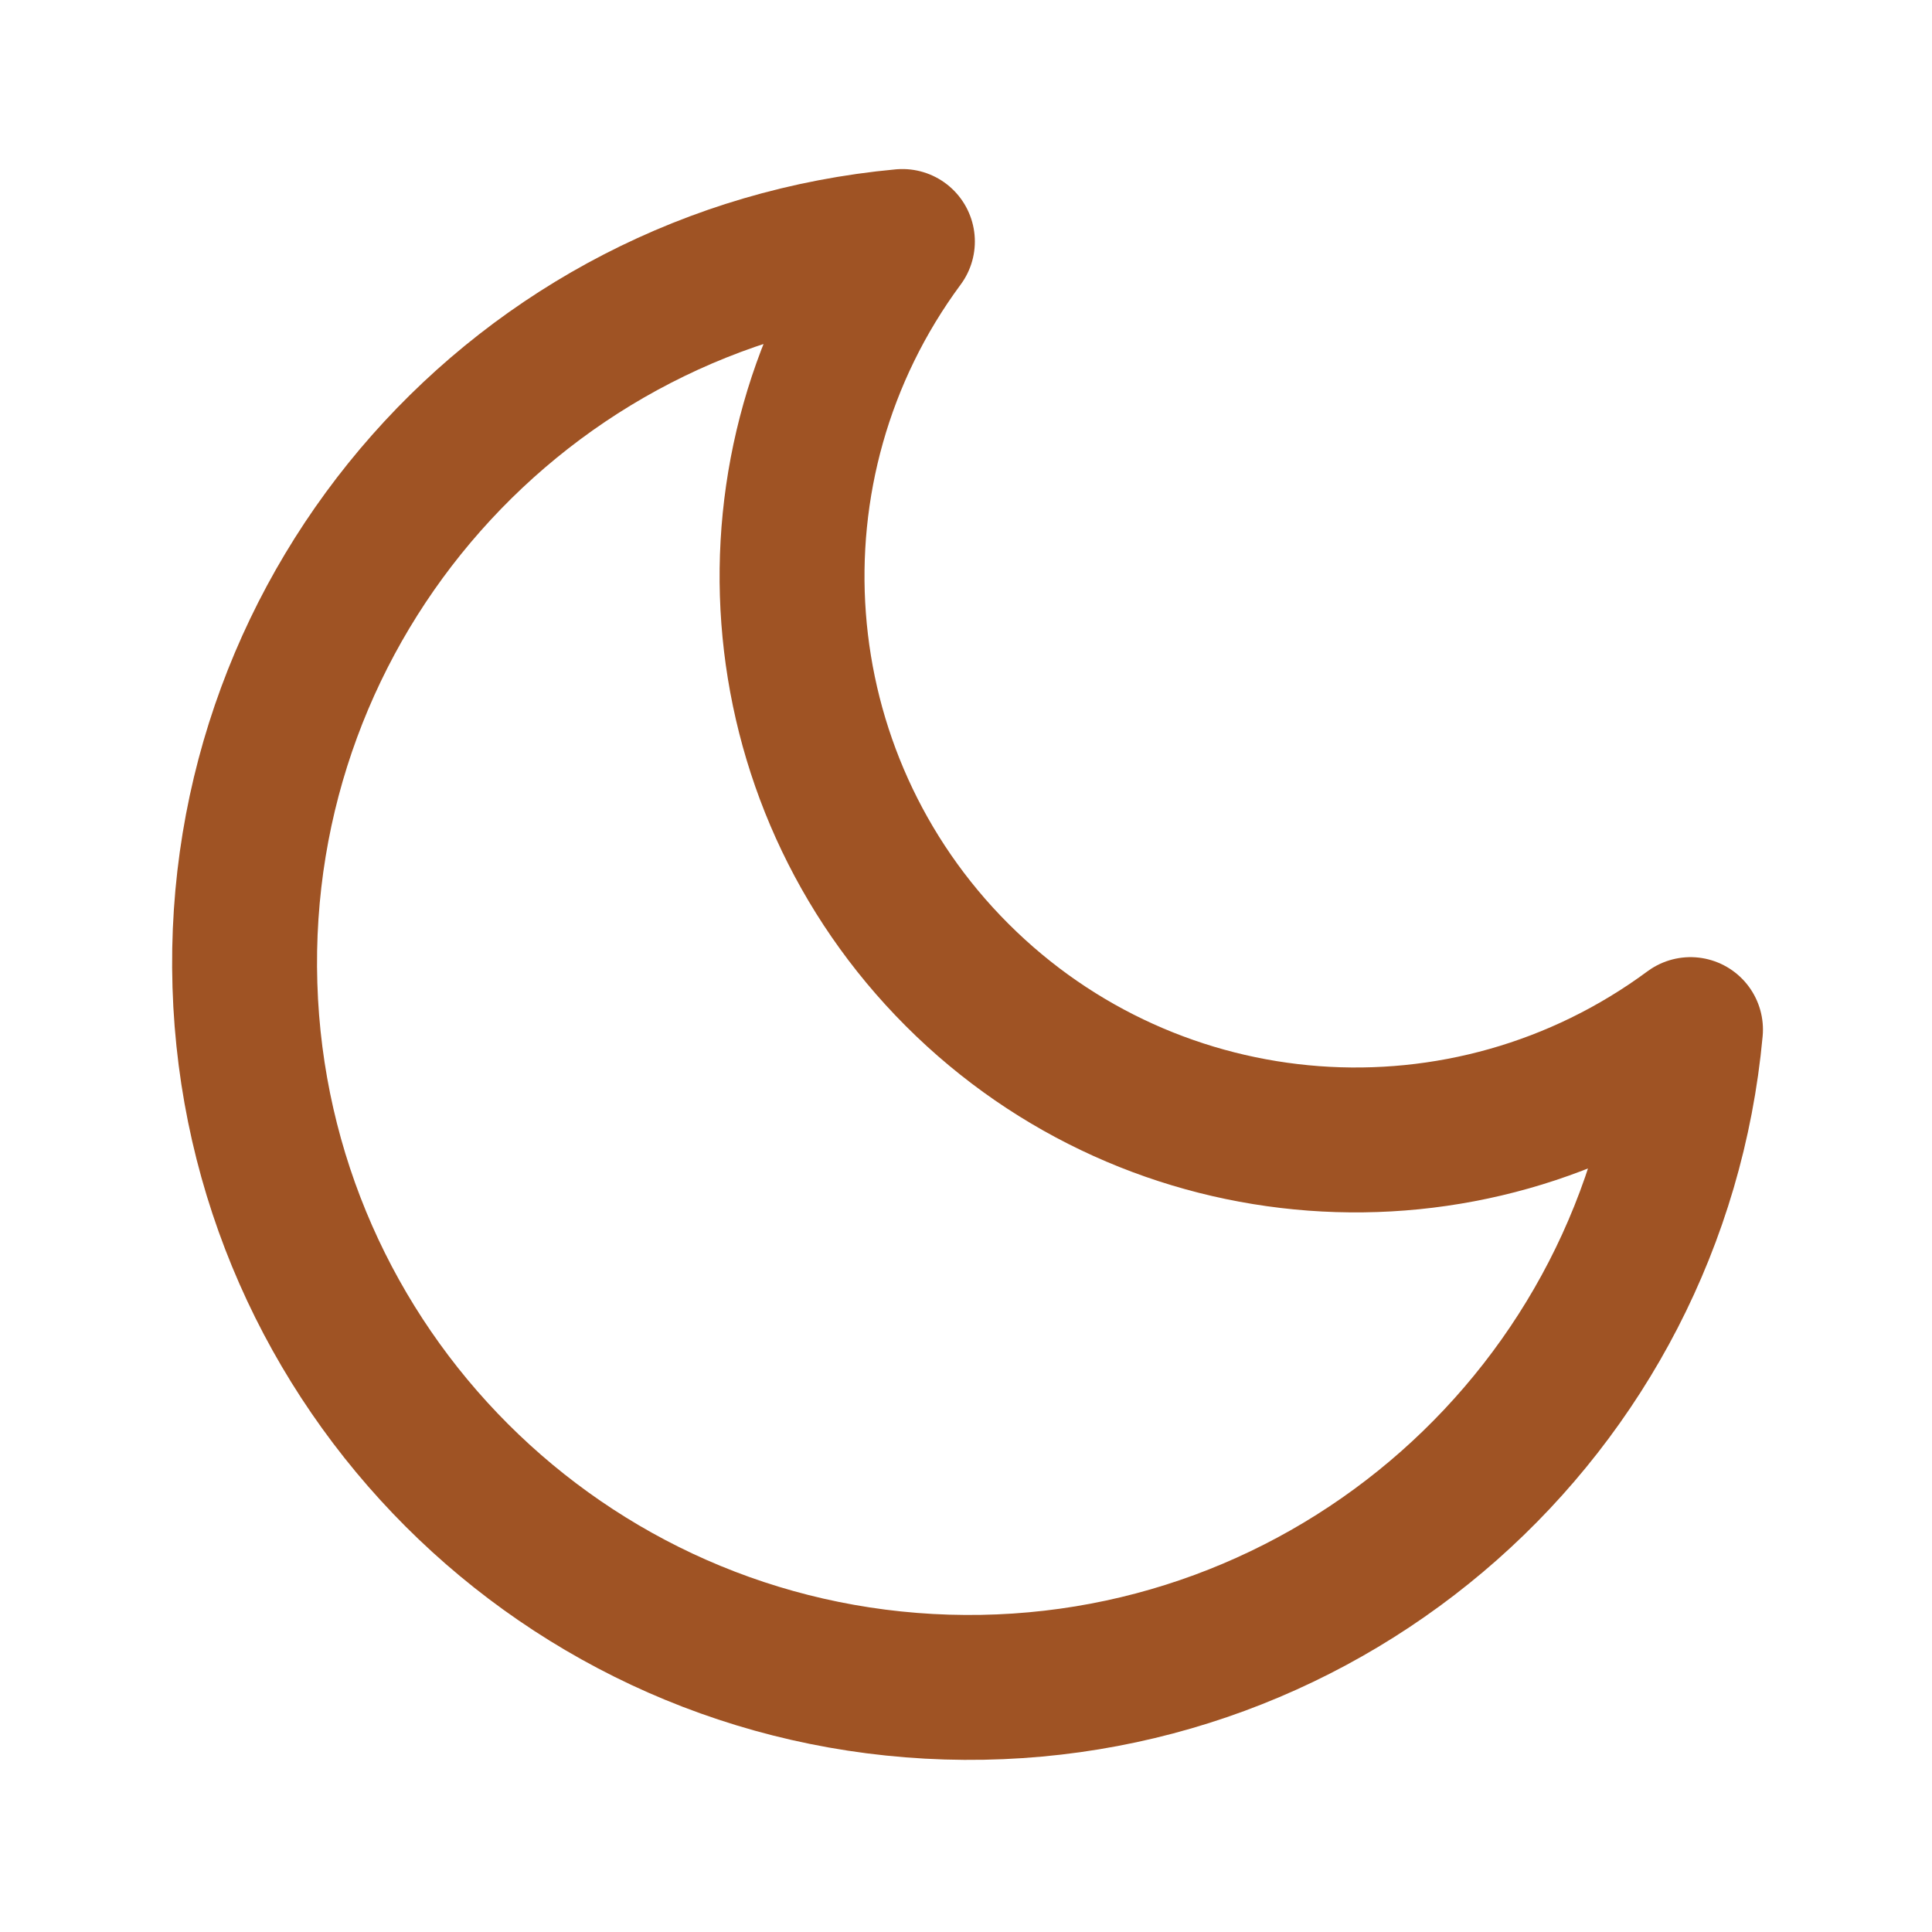
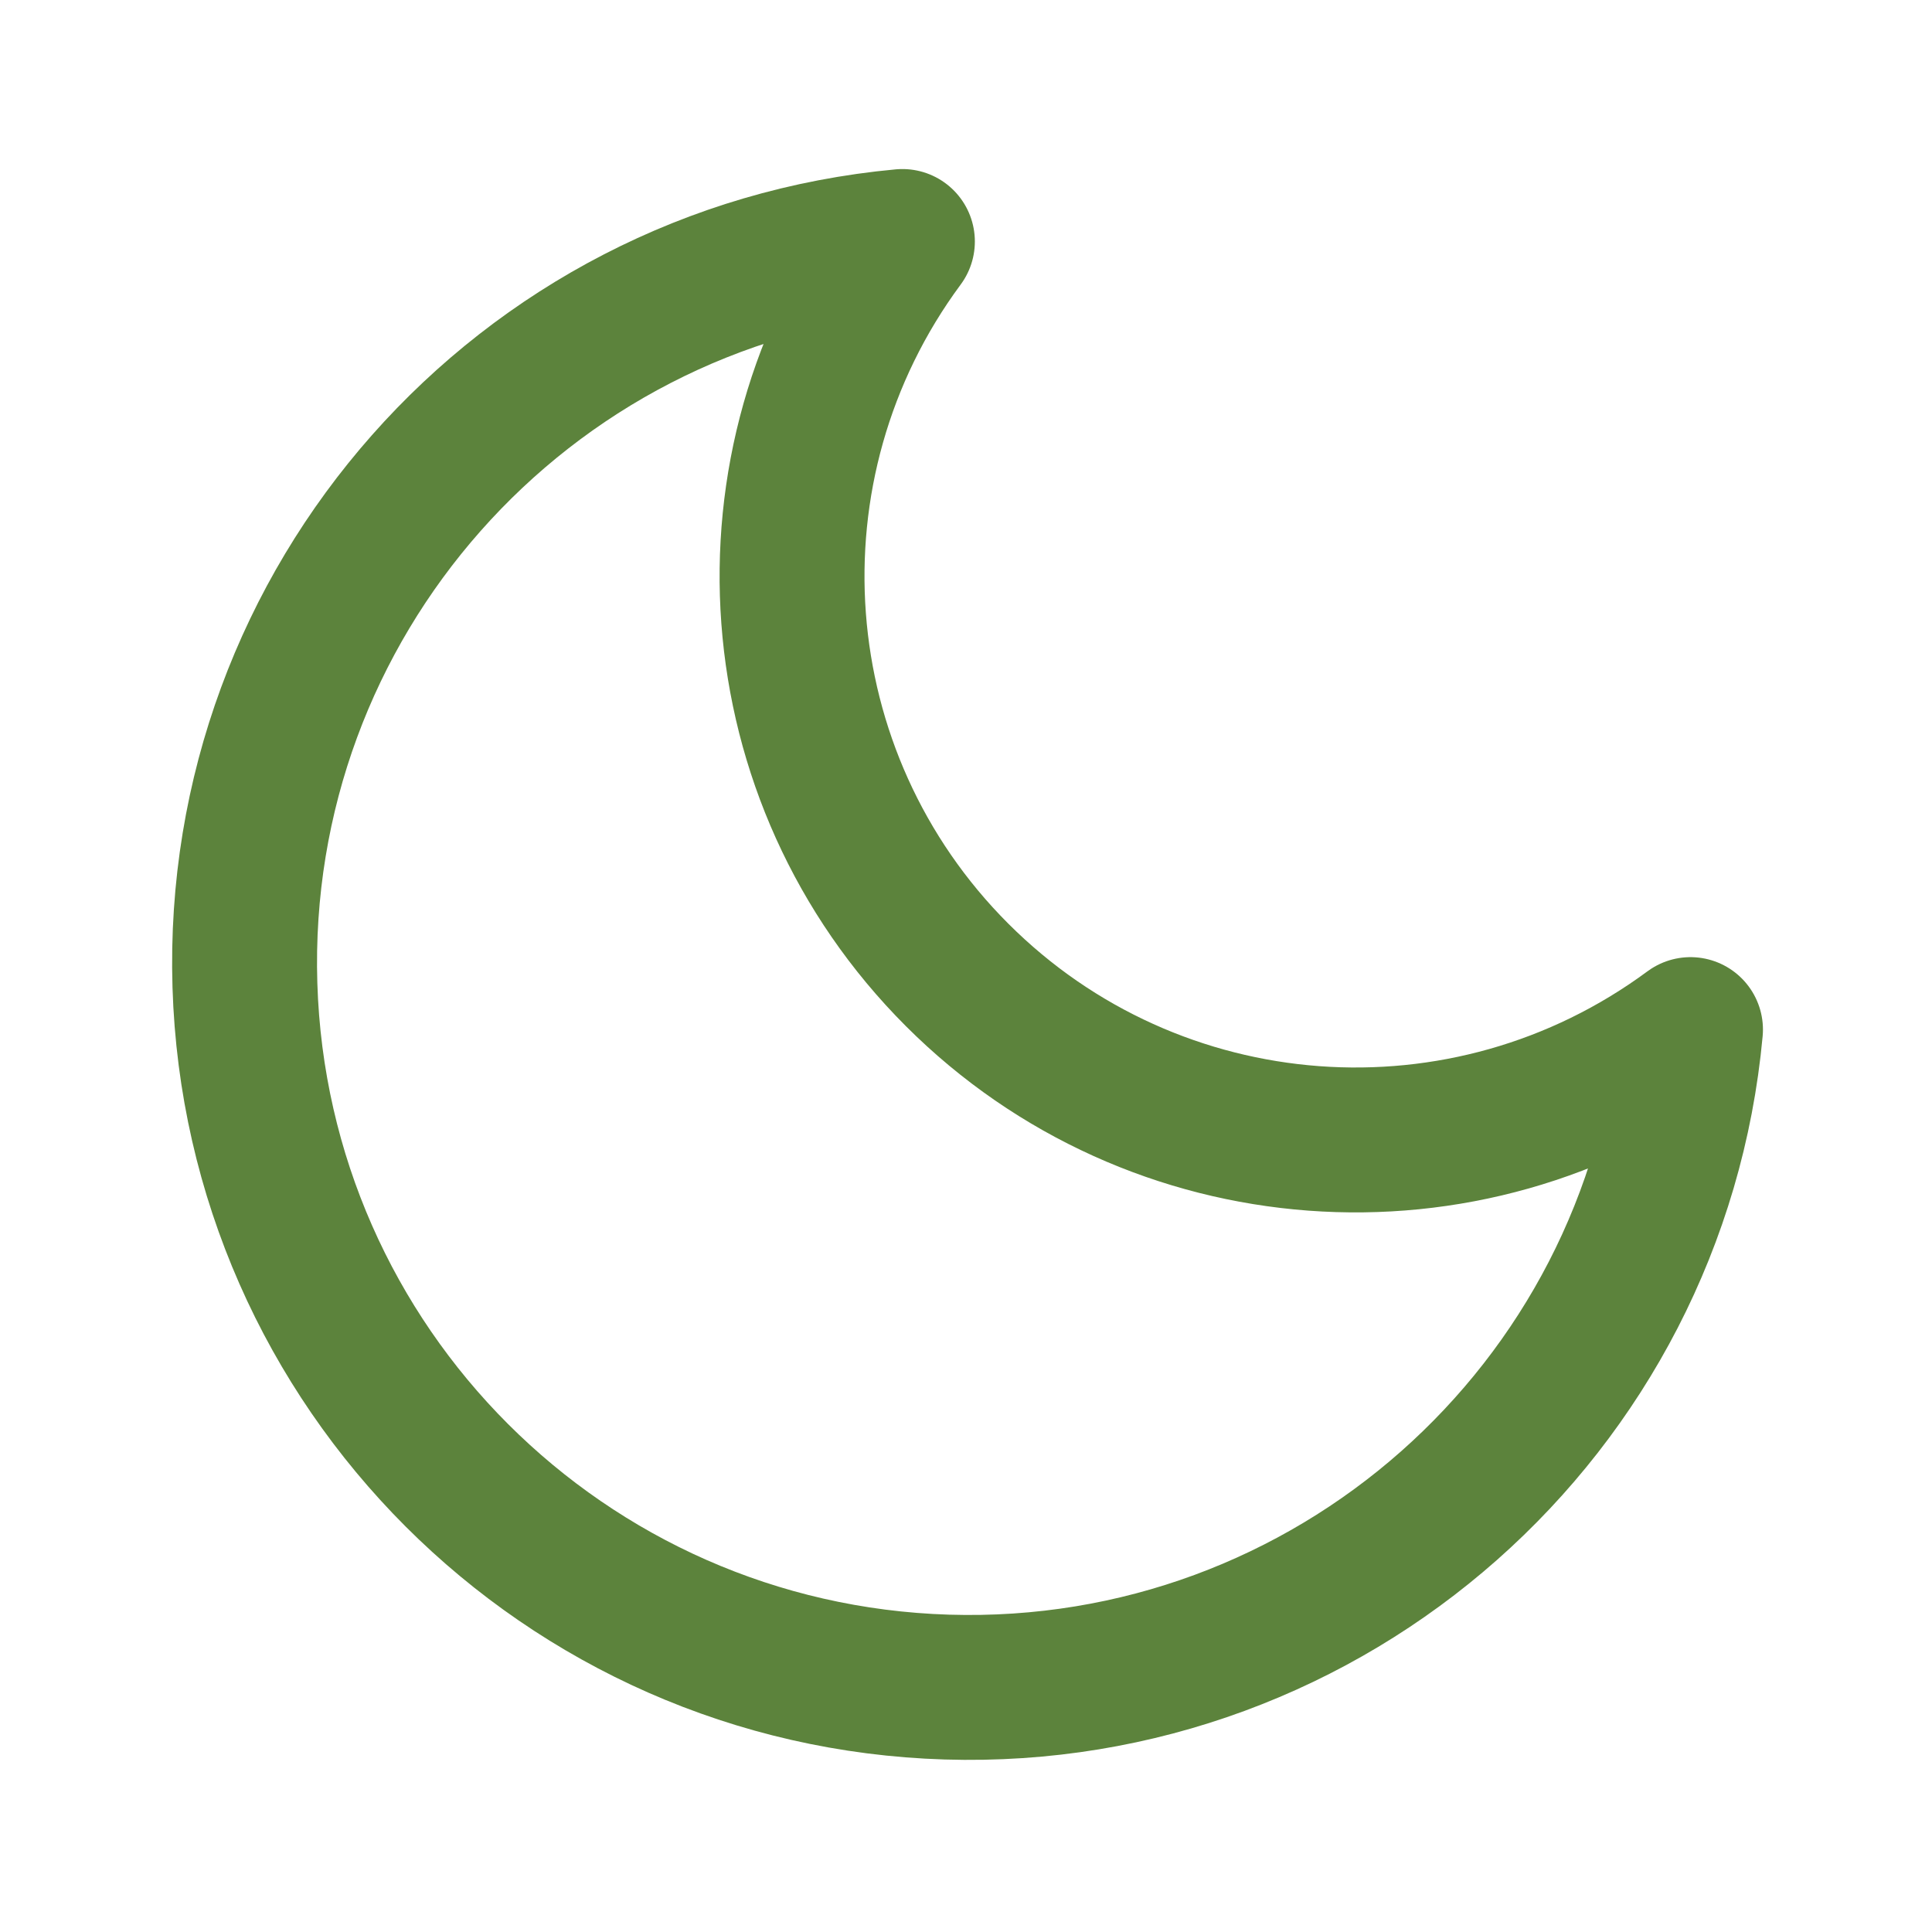
- <svg xmlns="http://www.w3.org/2000/svg" viewBox="0 0 24 24" fill="none" stroke="#9F5324" stroke-width="1.8" stroke-linecap="round" stroke-linejoin="round">
+ <svg xmlns="http://www.w3.org/2000/svg" viewBox="0 0 24 24" fill="none" stroke="#5C833C" stroke-width="1.8" stroke-linecap="round" stroke-linejoin="round">
  <path d="M21 12.79A9 9 0 1 1 11.21 3 7 7 0 0 0 21 12.79z" />
</svg>
